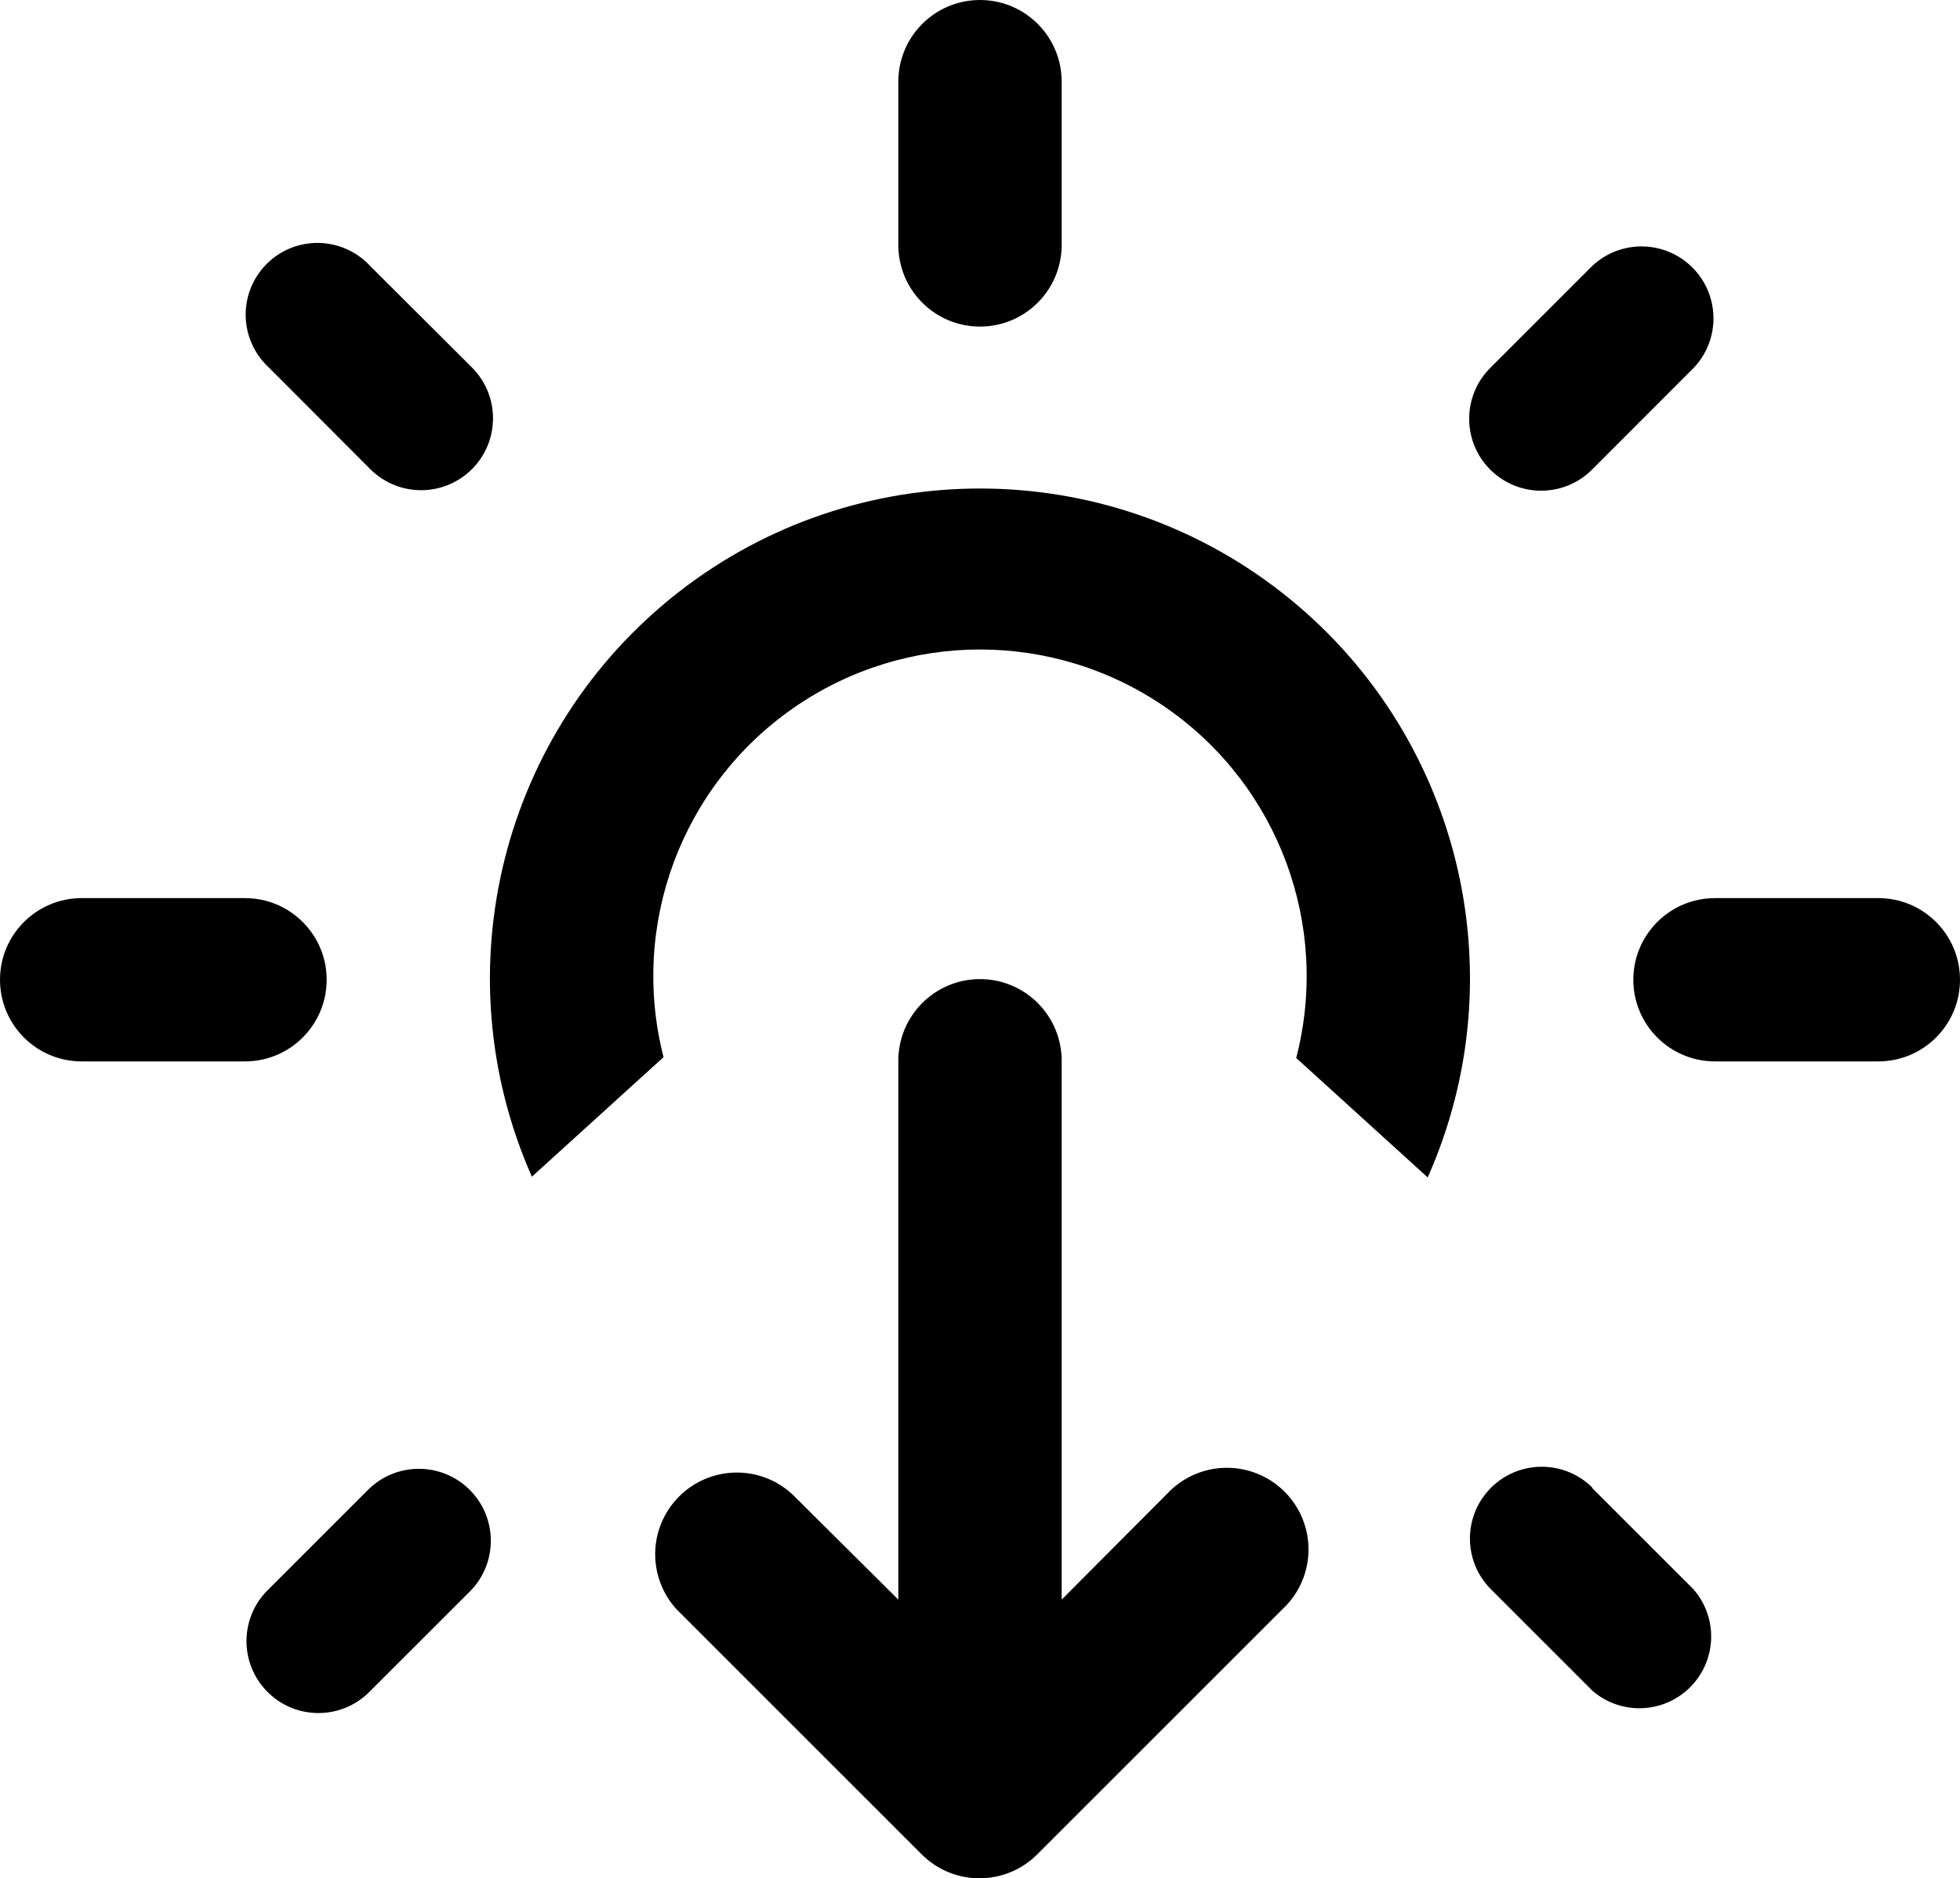
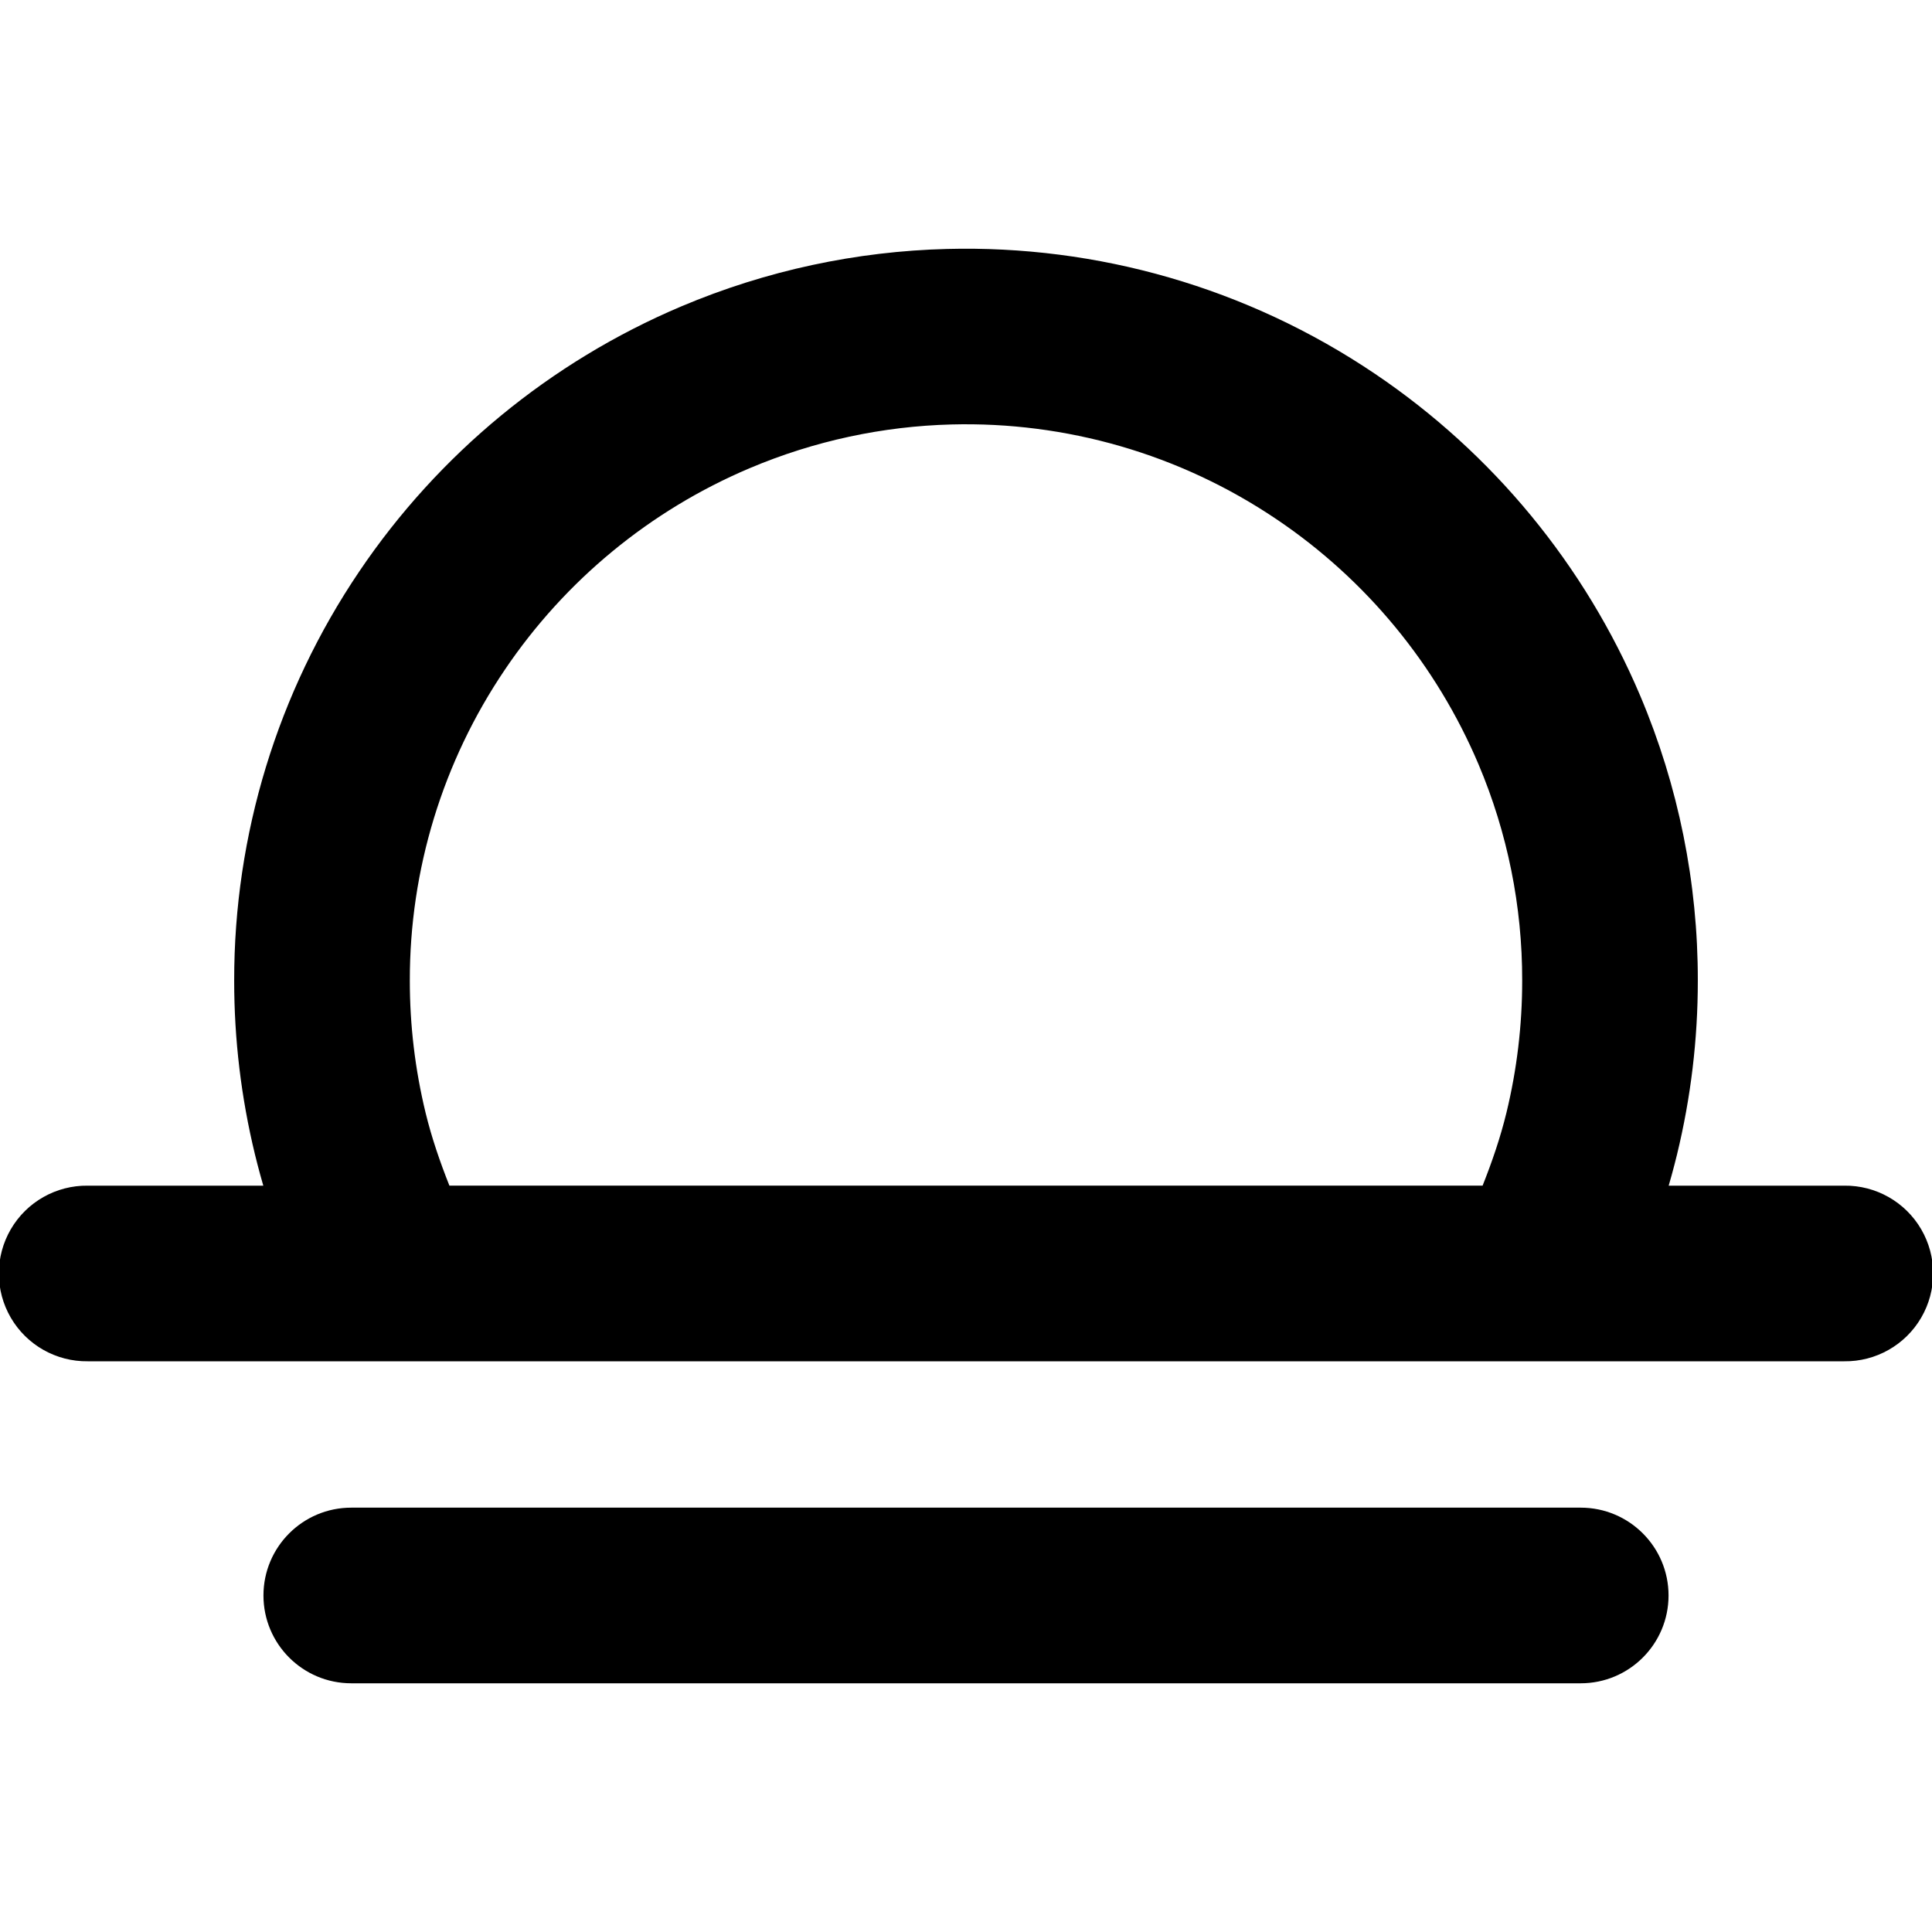
- <svg xmlns="http://www.w3.org/2000/svg" width="24" height="23" viewBox="0 0 24 23">
-   <defs>
-     <style>
-       .cls-1 {
-         fill-rule: evenodd;
-       }
-     </style>
-   </defs>
-   <path id="sunset" class="cls-1" d="M23,13H21a1,1,0,0,1,0-2h2A1,1,0,0,1,23,13ZM19.494,5.752a0.881,0.881,0,0,1-1.246-1.246l1.246-1.246a0.881,0.881,0,0,1,1.245,1.246Zm-2.012,8.669-1.61-1.463a4,4,0,1,0-7.747-.01L6.513,14.412A6,6,0,1,1,17.482,14.421ZM12,4a1,1,0,0,1-1-1V1a1,1,0,0,1,2,0V3A1,1,0,0,1,12,4ZM4.535,5.747L3.291,4.5A0.879,0.879,0,1,1,4.535,3.26L5.778,4.5A0.879,0.879,0,0,1,4.535,5.747ZM4,12a1,1,0,0,1-1,1H1a1,1,0,0,1,0-2H3A1,1,0,0,1,4,12Zm0.506,6.248a0.881,0.881,0,0,1,1.246,1.246L4.506,20.739a0.881,0.881,0,0,1-1.246-1.245ZM9.7,18.3L11,19.592v-6.6a1,1,0,0,1,2,0v6.6L14.287,18.3A1,1,0,1,1,15.7,19.713l-3,3a1,1,0,0,1-1.413,0l-3-3A1,1,0,0,1,9.7,18.3Zm9.793-.078,1.243,1.243A0.879,0.879,0,0,1,19.5,20.709l-1.243-1.243A0.879,0.879,0,1,1,19.5,18.222Z" />
+ <svg xmlns="http://www.w3.org/2000/svg" width="264" height="264" viewBox="0 0 264 264" version="1.1" id="svg10">
+   <defs id="defs14" />
+   <g transform="translate(0,80)" id="g8">
+     <path id="path6" style="color:#000000;font-style:normal;font-variant:normal;font-weight:normal;font-stretch:normal;font-size:medium;line-height:normal;font-family:sans-serif;font-variant-ligatures:normal;font-variant-position:normal;font-variant-caps:normal;font-variant-numeric:normal;font-variant-alternates:normal;font-feature-settings:normal;text-indent:0;text-align:start;text-decoration:none;text-decoration-line:none;text-decoration-style:solid;text-decoration-color:#000000;letter-spacing:normal;word-spacing:normal;text-transform:none;writing-mode:lr-tb;direction:ltr;text-orientation:mixed;dominant-baseline:auto;baseline-shift:baseline;text-anchor:start;white-space:normal;shape-padding:0;clip-rule:nonzero;display:inline;overflow:visible;visibility:visible;opacity:1;isolation:auto;mix-blend-mode:normal;color-interpolation:sRGB;color-interpolation-filters:linearRGB;solid-color:#000000;solid-opacity:1;vector-effect:none;fill:#000000;fill-opacity:1;fill-rule:nonzero;stroke:none;stroke-width:24;stroke-linecap:round;stroke-linejoin:round;stroke-miterlimit:4;stroke-dasharray:none;stroke-dashoffset:0;stroke-opacity:1;color-rendering:auto;image-rendering:auto;shape-rendering:auto;text-rendering:auto;enable-background:accumulate" d="m 129.375,-45.981 c -12.315,0.321 -24.633,2.92 -36.305,7.859 a 12.001,12.001 0 0 0 -0.006,0.002 C 75.21,-30.554 59.931,-17.971 49.082,-1.899 37.924,14.608 31.973,34.087 32,54.011 c -1e-6,0.003 10e-7,0.006 0,0.01 -0.002,7.994 0.952,15.961 2.84,23.729 a 12.001,12.001 0 0 0 0.002,0.008 c 1.836,7.529 4.546,14.82 8.074,21.721 a 12.001,12.001 0 0 0 10.684,6.537 H 210.4 a 12.001,12.001 0 0 0 10.684,-6.537 c 3.528,-6.901 6.238,-14.191 8.074,-21.721 a 12.001,12.001 0 0 0 0.002,-0.008 c 1.888,-7.767 2.841,-15.733 2.84,-23.727 0.023,-13.376 -2.651,-26.619 -7.865,-38.938 a 12.001,12.001 0 0 0 -0.002,-0.006 C 216.569,-2.773 203.987,-18.05 187.918,-28.899 l -0.004,-0.002 C 170.412,-40.725 149.898,-46.516 129.375,-45.981 Z m 0.635,23.982 c 15.587,-0.409 31.162,3.993 44.473,12.986 a 12.001,12.001 0 0 0 0.004,0.002 c 12.225,8.253 21.792,19.872 27.547,33.453 3.956,9.348 5.986,19.398 5.967,29.549 a 12.001,12.001 0 0 0 0,0.027 c 0.002,6.083 -0.722,12.144 -2.158,18.055 -0.828,3.396 -1.964,6.698 -3.252,9.941 H 61.41 c -1.287,-3.241 -2.422,-6.54 -3.25,-9.934 l -0.002,-0.008 c -1.48e-4,-6e-4 1.48e-4,-10e-4 0,-0.002 C 56.723,66.161 55.998,60.101 56,54.019 a 12.001,12.001 0 0 0 0,-0.023 C 55.976,38.862 60.494,24.073 68.971,11.537 a 12.001,12.001 0 0 0 0.004,-0.008 C 77.226,-0.696 88.844,-10.263 102.424,-16.018 l 0.006,-0.002 c 8.875,-3.755 18.23,-5.733 27.58,-5.979 z M 12,82.015 a 12.001,12.001 0 1 0 0,24 h 240 a 12.001,12.001 0 1 0 0,-24 z m 216,56 a 12,12 0 0 1 -12,12 H 48 a 12,12 0 0 1 0,-24 h 168 a 12,12 0 0 1 12,12 z" />
+   </g>
</svg>
